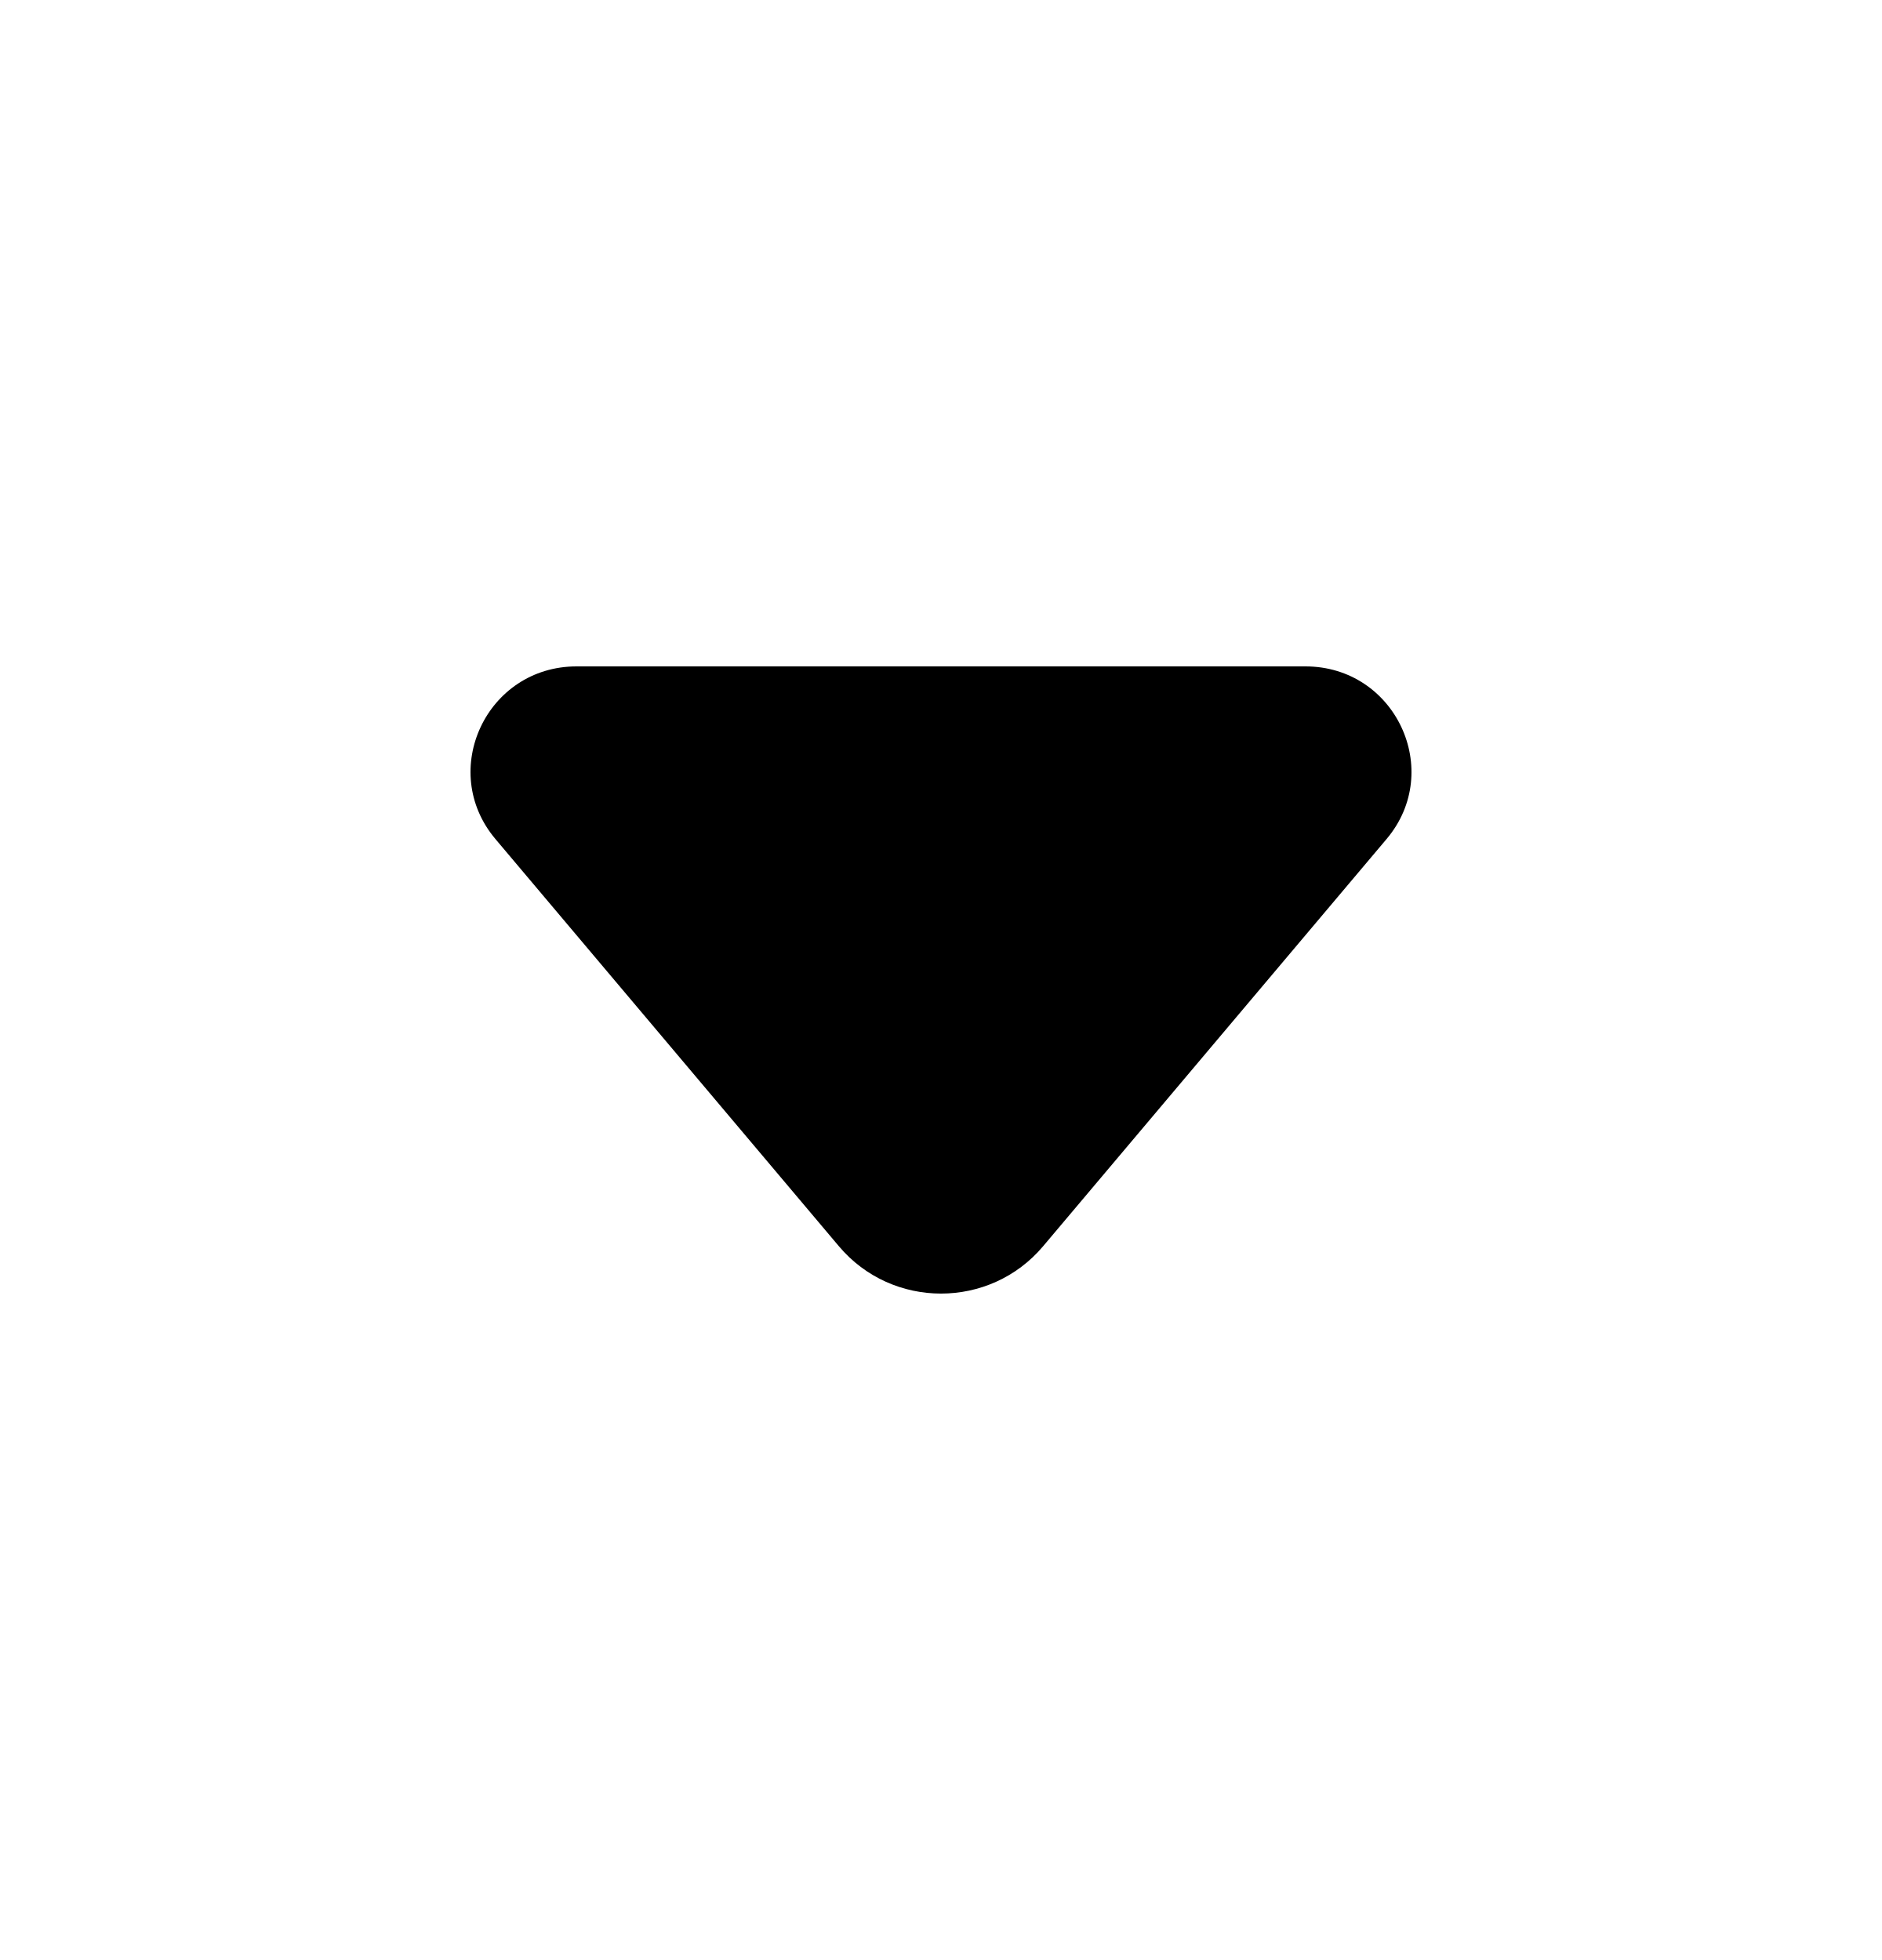
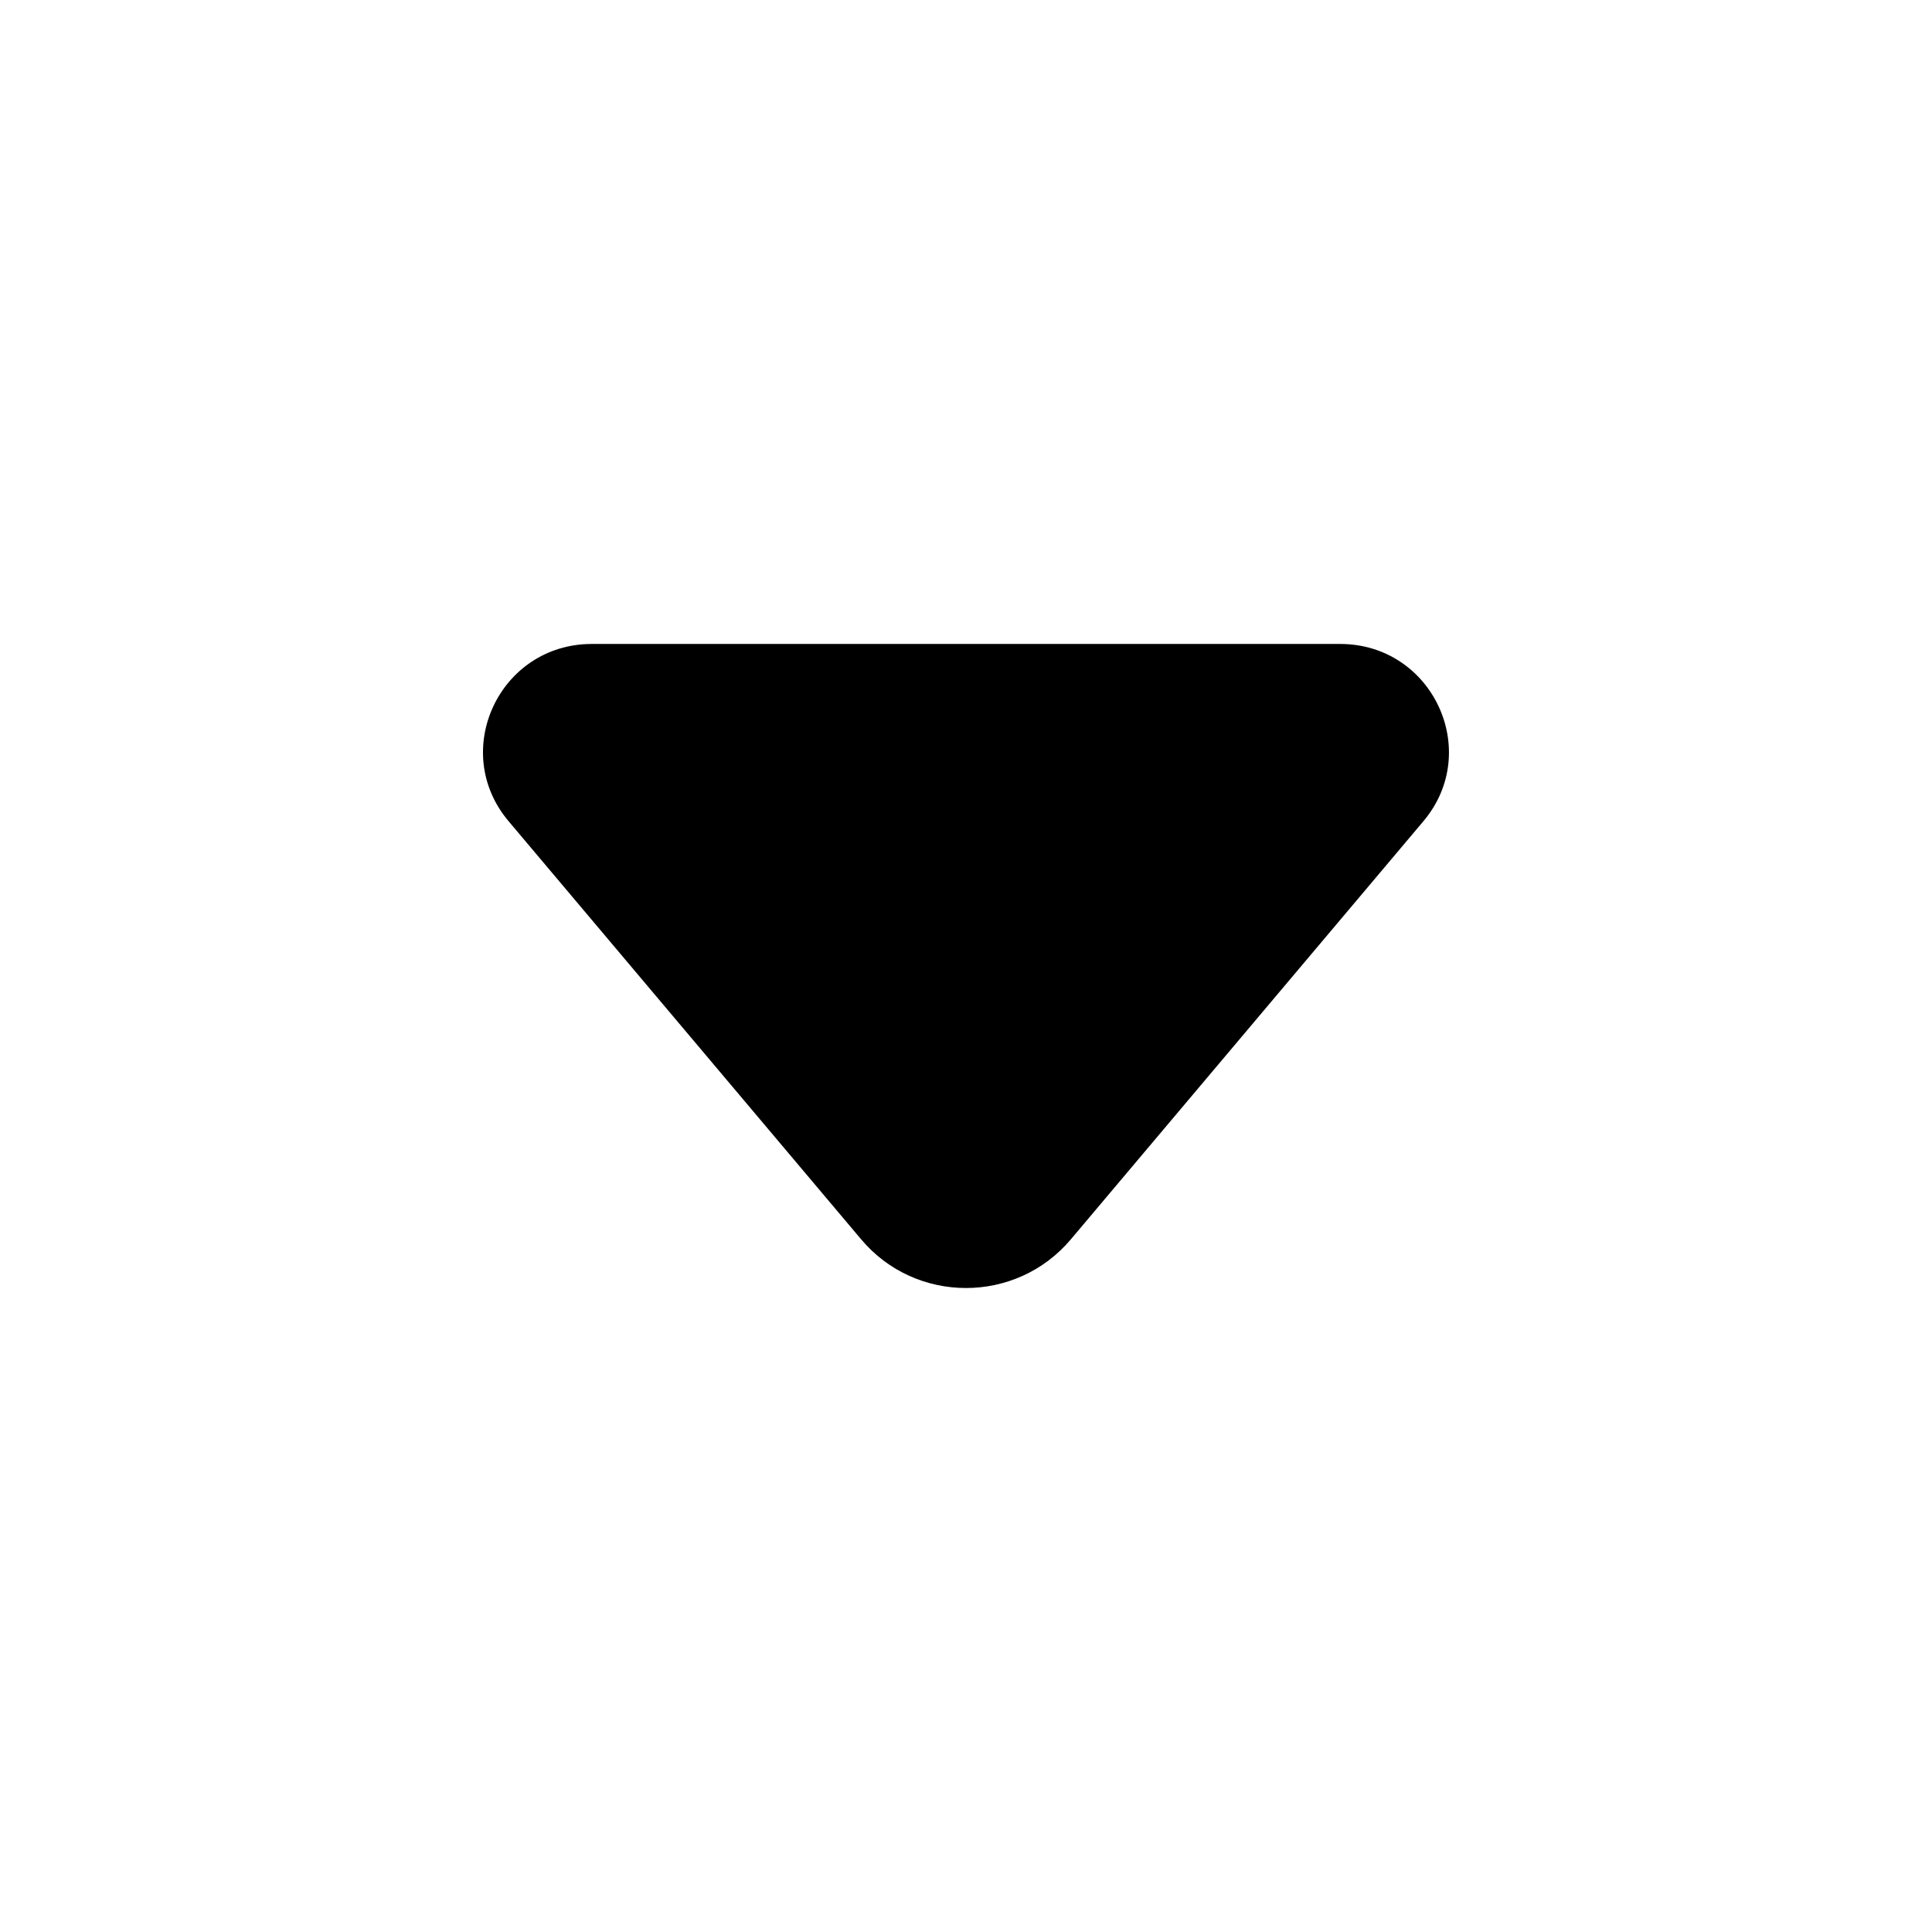
- <svg xmlns="http://www.w3.org/2000/svg" width="24" height="25" viewBox="0 0 24 25" fill="none">
-   <path d="M10.698 15.896L6.318 10.702C5.582 9.829 6.206 8.5 7.352 8.5H16.648C17.794 8.5 18.418 9.83 17.682 10.702L13.302 15.896C12.623 16.701 11.377 16.701 10.698 15.896Z" fill="currentColor" />
+ <svg xmlns="http://www.w3.org/2000/svg" width="16" height="16" viewBox="0 0 16 16" fill="none">
+   <path d="M7.132 10.264L4.212 6.801C3.721 6.219 4.137 5.333 4.901 5.333H11.098C11.863 5.333 12.278 6.22 11.788 6.801L8.868 10.264C8.415 10.801 7.584 10.801 7.132 10.264Z" fill="currentColor" />
</svg>
